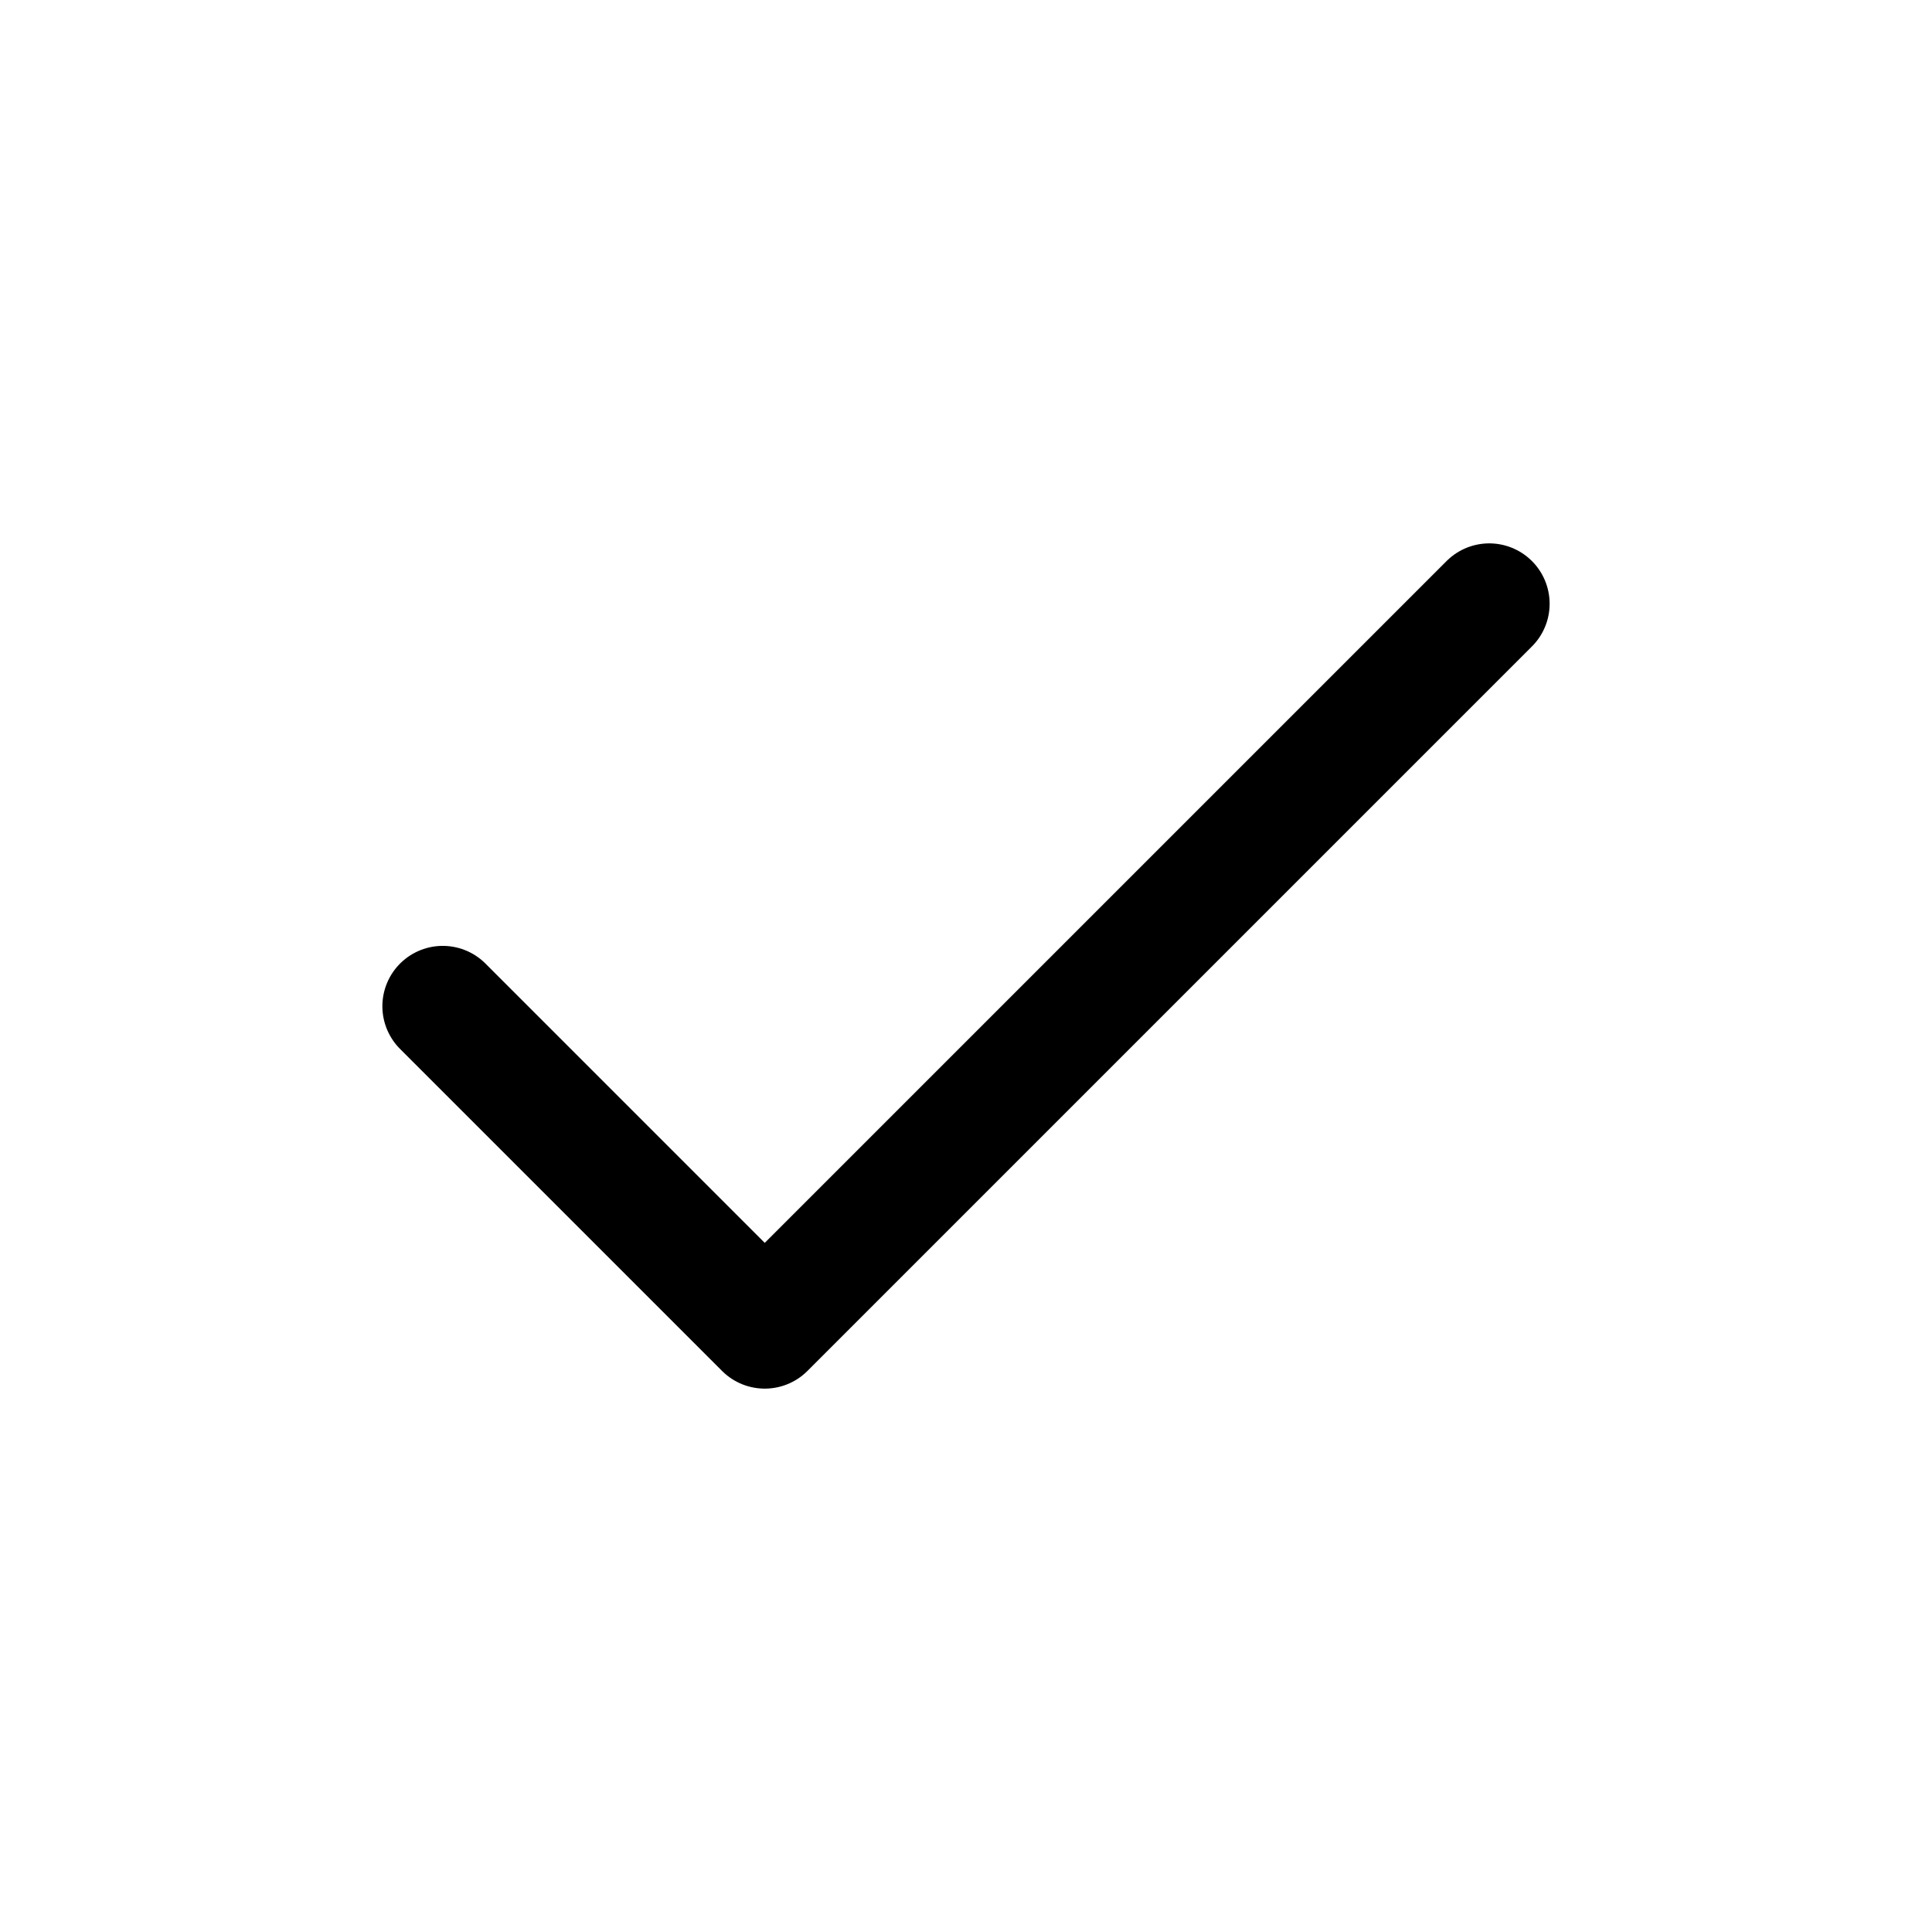
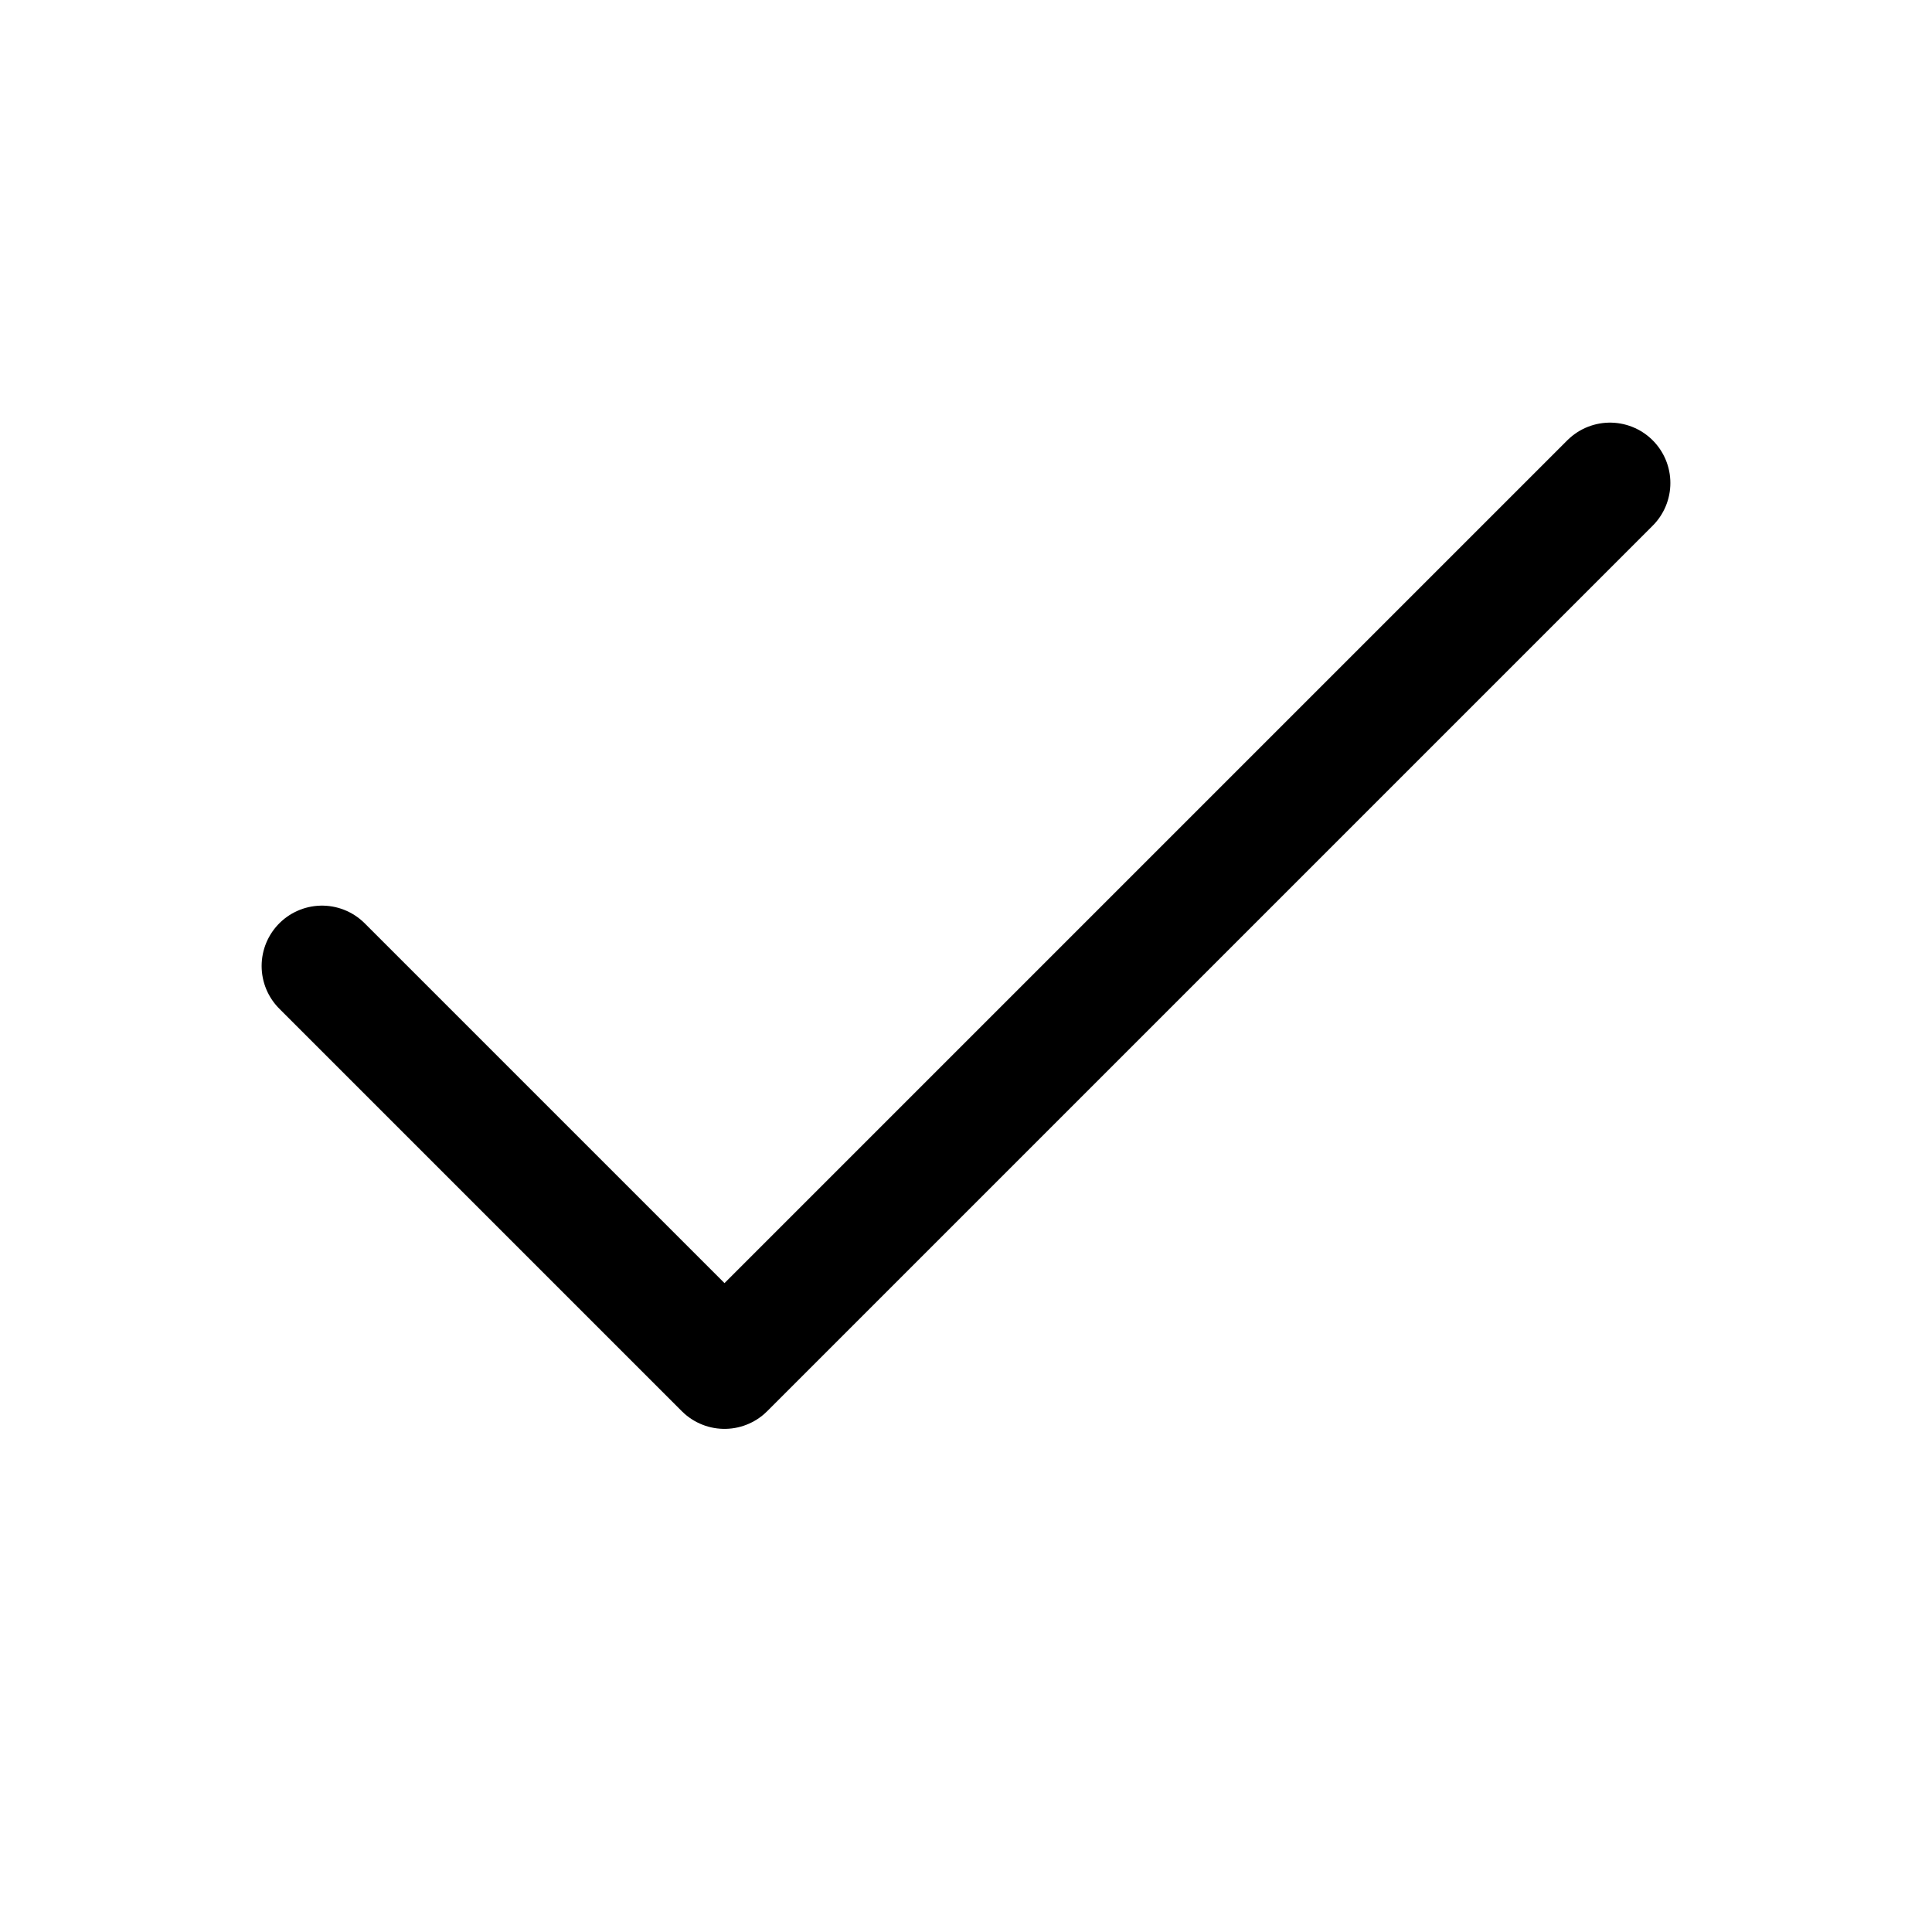
<svg xmlns="http://www.w3.org/2000/svg" width="24" height="24" viewBox="0 0 24 24" fill="none" stroke="currentColor" stroke-width="1.5" stroke-linecap="round" stroke-linejoin="round">
  <style>.accent{stroke:#38d9f5}.accent-fill{fill:#38d9f5}</style>
-   <path d="M5.5 12.5 l4 4 9-9" />
+   <path d="M20 6 9 17l-5-5" />
</svg>
